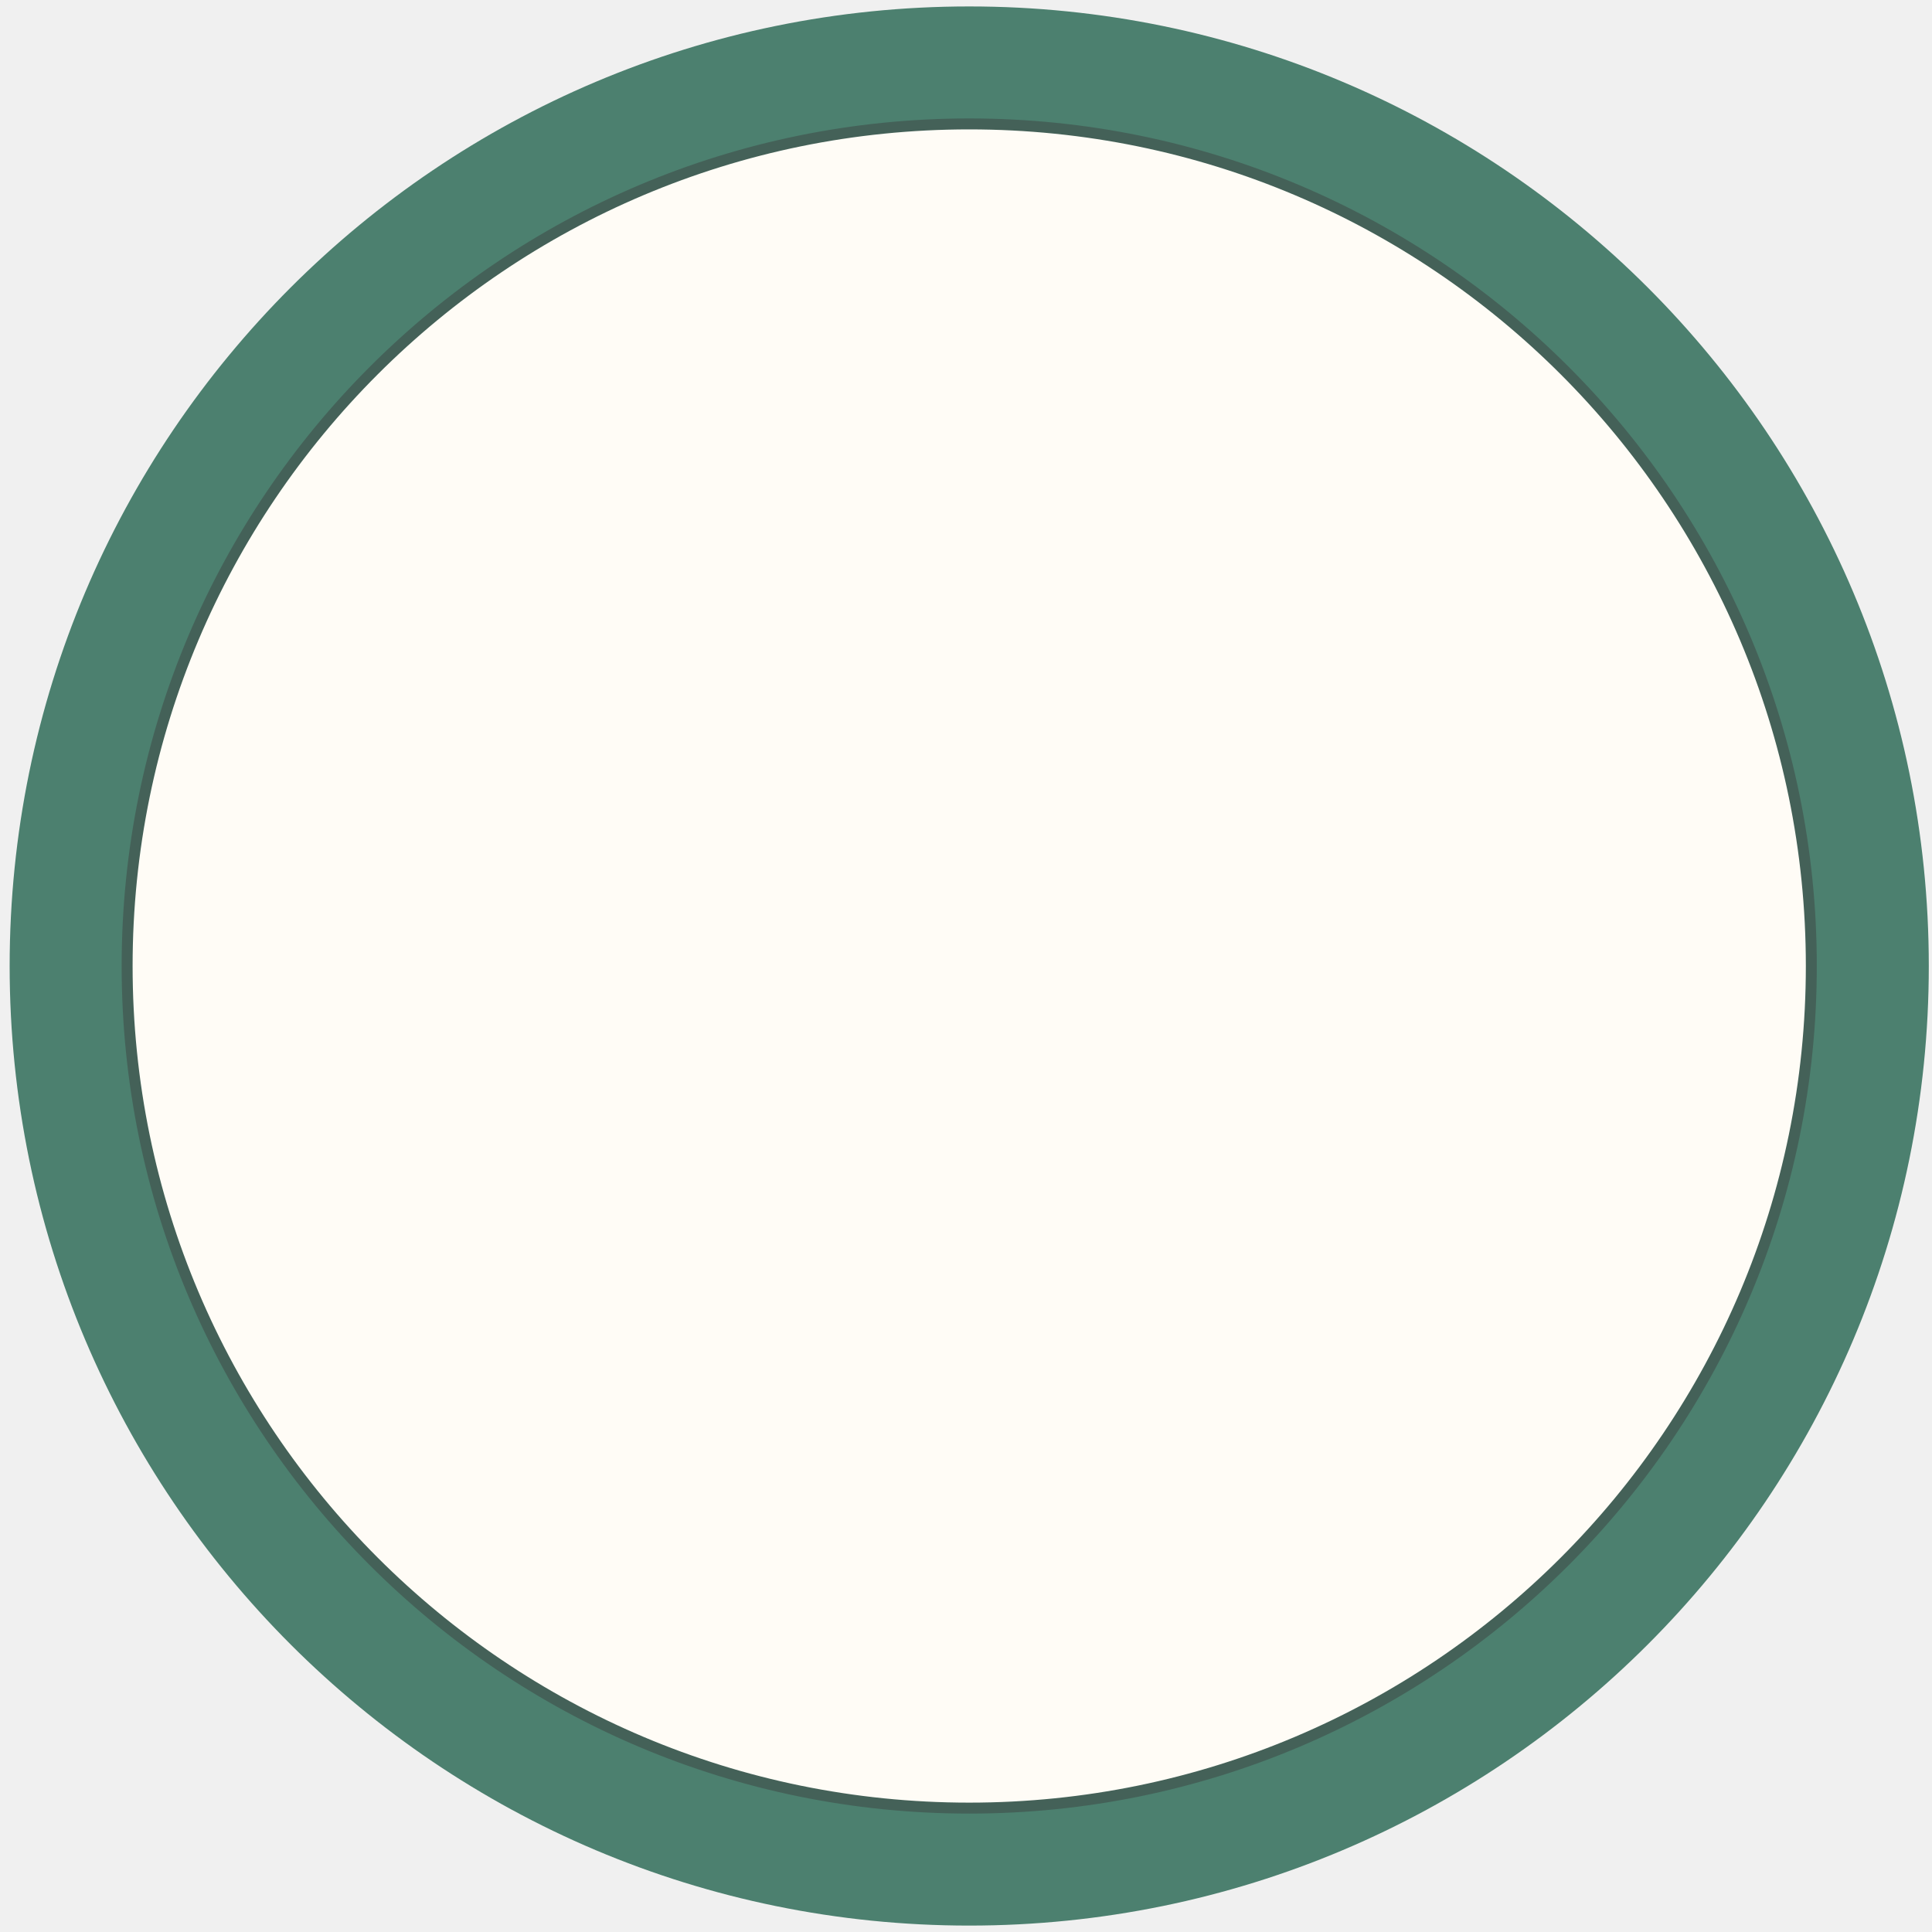
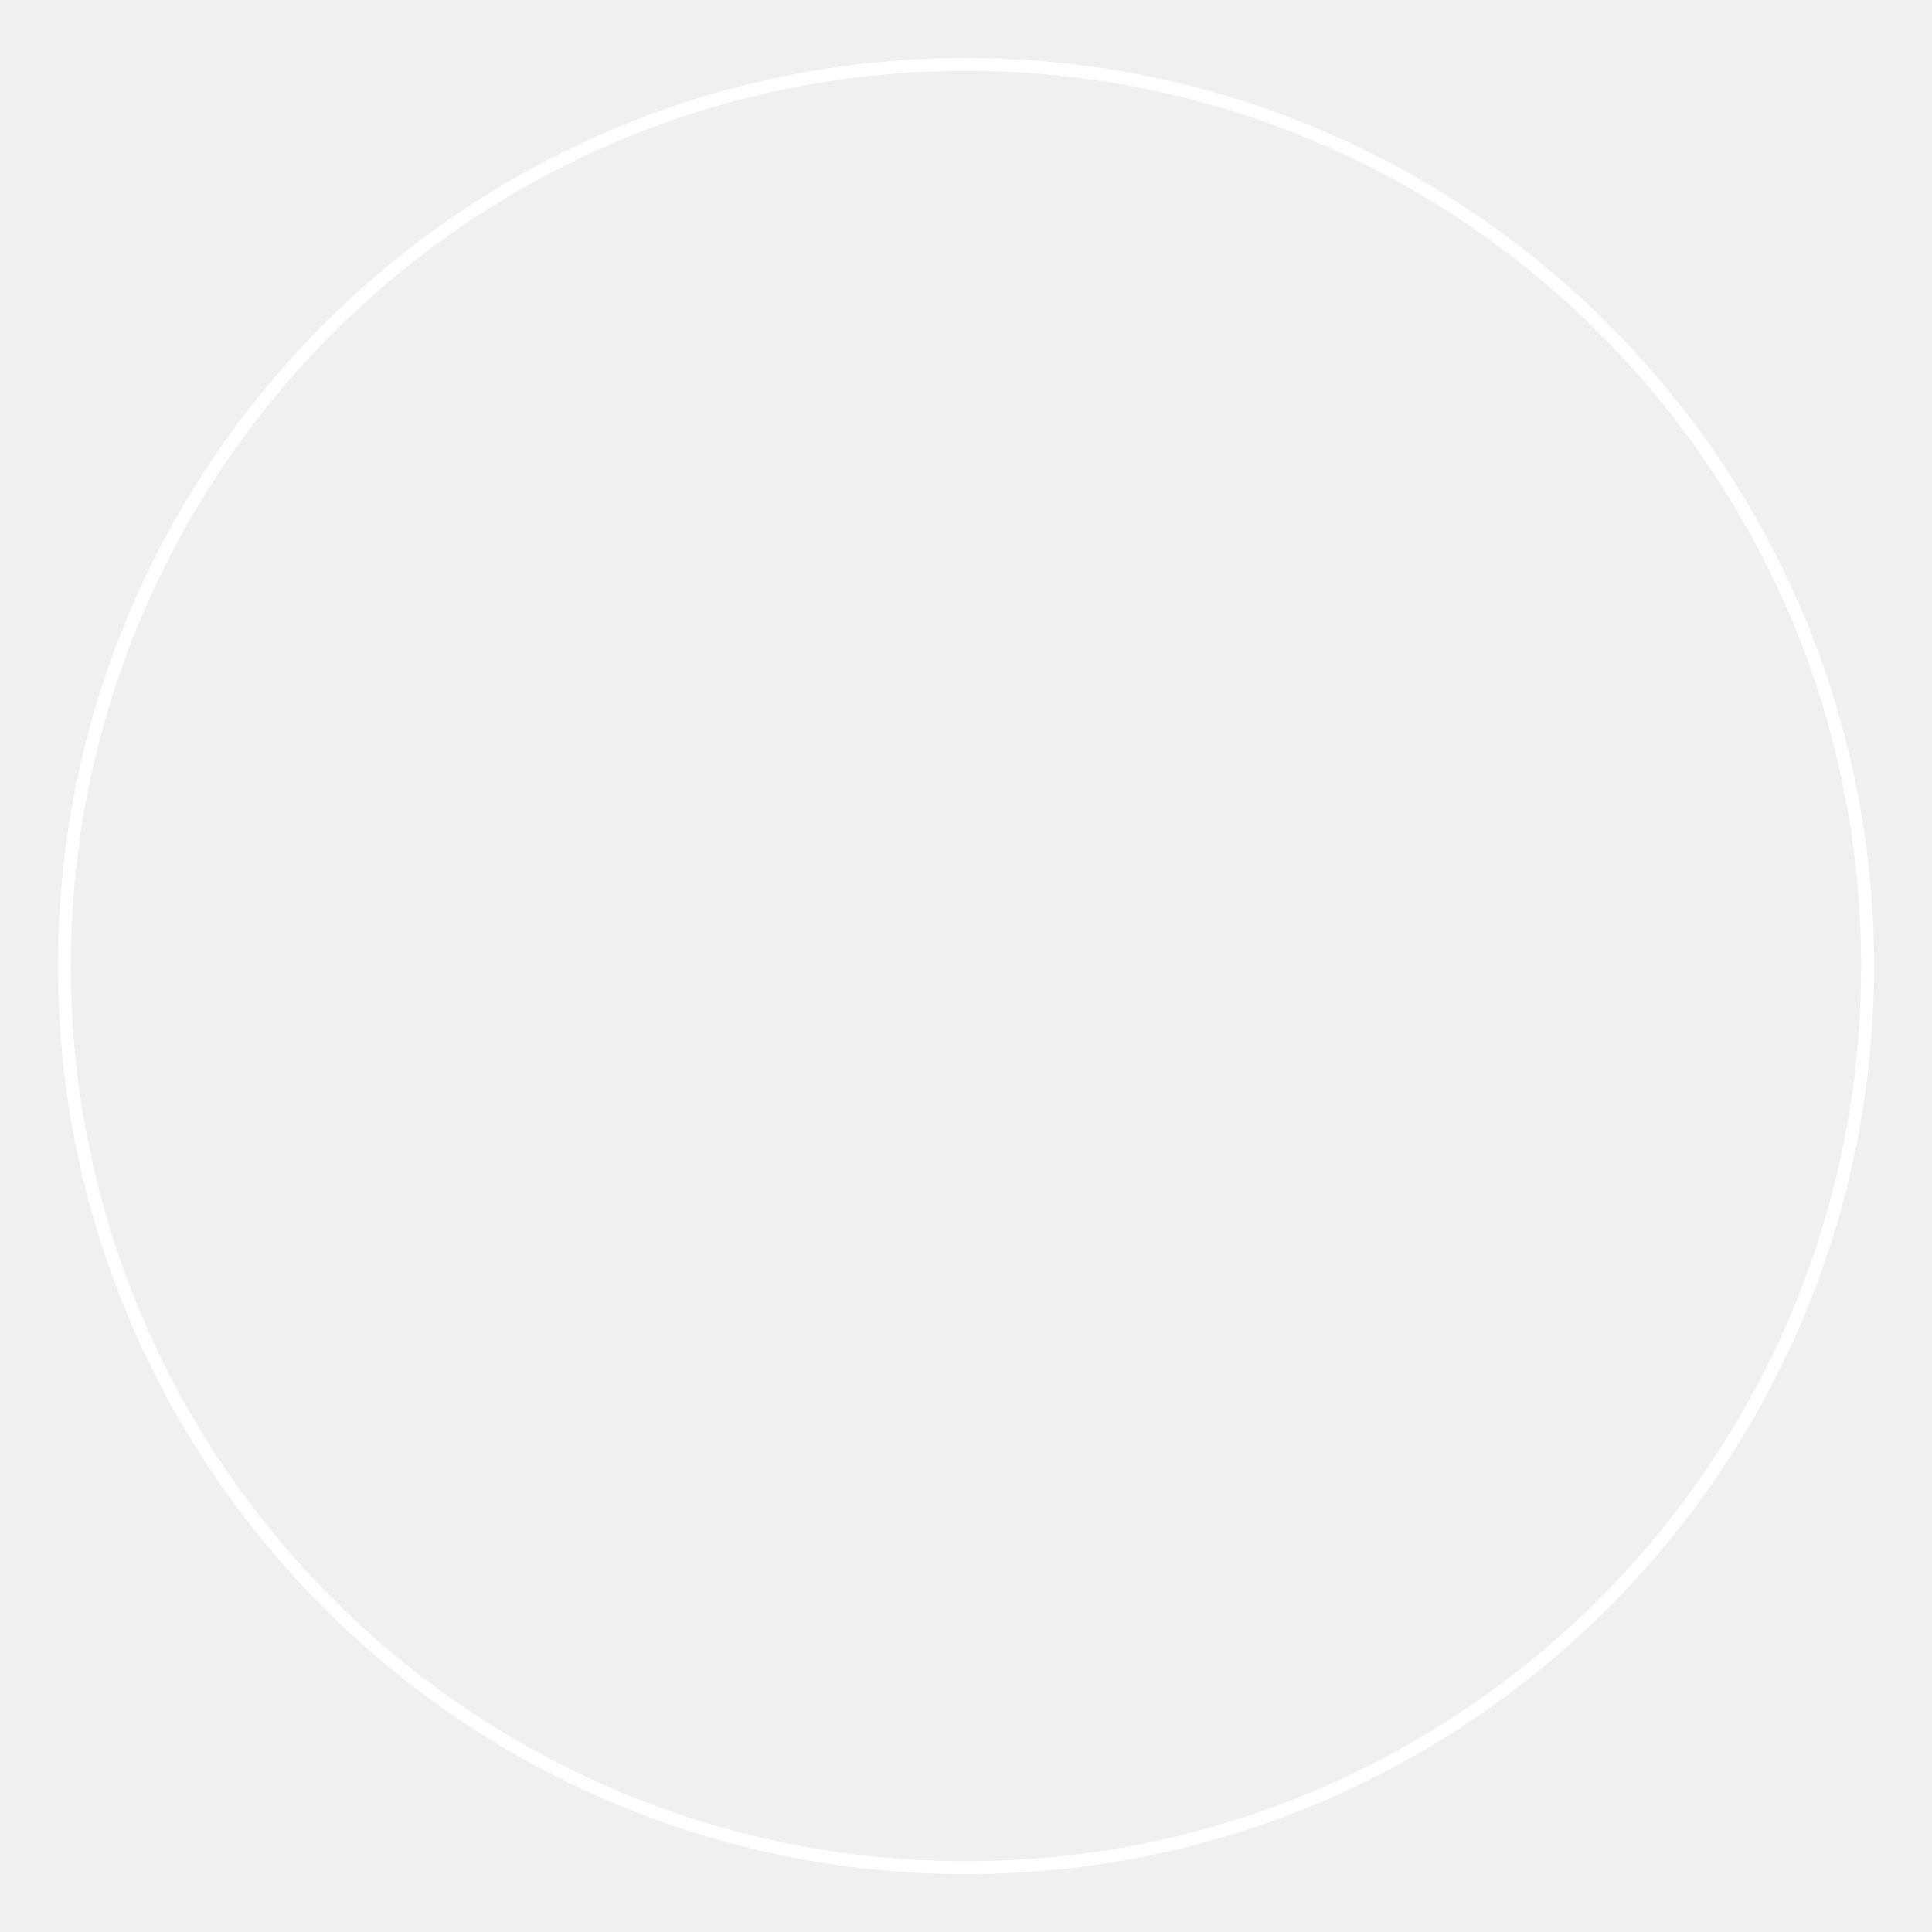
<svg xmlns="http://www.w3.org/2000/svg" width="300" height="300" viewBox="0 0 79.375 79.375" version="1.1" id="svg5">
  <defs id="defs2">
    </defs>
  <g id="layer1">
-     <circle style="fill:#fffcf6;stroke-width:0.265" id="path1007" cx="39.82" cy="39.688" r="37.042" />
-     <circle style="fill:none;stroke:#4c806f;stroke-width:4.763;stroke-miterlimit:4;stroke-dasharray:none;stroke-opacity:1" id="path1009" cx="39.82" cy="39.688" r="37.042" />
-     <circle style="fill:none;fill-opacity:1;stroke:#446158;stroke-width:0.45;stroke-linecap:square;stroke-miterlimit:4;stroke-dasharray:none;stroke-opacity:1" id="path45249" r="34.597" cy="39.688" cx="39.82" />
+     <circle style="fill:none;fill-opacity:1;stroke:#ffffff;stroke-width:0.529;stroke-linecap:butt;stroke-linejoin:round;stroke-miterlimit:4;stroke-dasharray:none;stroke-opacity:1;paint-order:markers fill stroke" id="path129677" cx="39.688" cy="39.688" r="37.042" />
+     <g id="g109152">
+       <g id="g21223" transform="translate(-0.2089933)" style="fill:#c83737;fill-opacity:1">
+         <g id="g182398" style="fill:#c83737;fill-opacity:1" transform="matrix(1,0,0,2.207117,0,-9.859306)" />
+       </g>
+     </g>
+     <g id="g109260" transform="rotate(30,39.70495,39.6875)">
+       <g id="g109256" transform="translate(-0.2089933)" style="fill:#c83737;fill-opacity:1">
+         <g id="g109254" style="fill:#c83737;fill-opacity:1" transform="matrix(1,0,0,2.207117,0,-9.859306)" />
+       </g>
+     </g>
+     <g id="g109276" transform="rotate(60,39.70495,39.6875)">
+       <g id="g109272" transform="translate(-0.2089933)" style="fill:#c83737;fill-opacity:1">
+         <g id="g109270" style="fill:#c83737;fill-opacity:1" transform="matrix(1,0,0,2.207117,0,-9.859306)" />
+       </g>
+     </g>
+     <g id="g109292" transform="rotate(90,39.70495,39.6875)">
+       <g id="g109288" transform="translate(-0.2089933)" style="fill:#c83737;fill-opacity:1">
+         <g id="g109286" style="fill:#c83737;fill-opacity:1" transform="matrix(1,0,0,2.207117,0,-9.859306)" />
+       </g>
+     </g>
+     <g id="g109308" transform="rotate(120,39.70495,39.6875)">
+       <g id="g109304" transform="translate(-0.2089933)" style="fill:#c83737;fill-opacity:1">
+         <g id="g109302" style="fill:#c83737;fill-opacity:1" transform="matrix(1,0,0,2.207117,0,-9.859306)" />
+       </g>
+     </g>
+     <g id="g109324" transform="rotate(150,39.70495,39.6875)">
+       <g id="g109320" transform="translate(-0.2089933)" style="fill:#c83737;fill-opacity:1">
+         <g id="g109318" style="fill:#c83737;fill-opacity:1" transform="matrix(1,0,0,2.207117,0,-9.859306)" />
+       </g>
+     </g>
+     <g id="g109340" transform="rotate(180,39.70495,39.6875)">
+       <g id="g109336" transform="translate(-0.2089933)" style="fill:#c83737;fill-opacity:1">
+         <g id="g109334" style="fill:#c83737;fill-opacity:1" transform="matrix(1,0,0,2.207117,0,-9.859306)" />
+       </g>
+     </g>
+     <g id="g109356" transform="rotate(-150,39.70495,39.6875)">
+       <g id="g109352" transform="translate(-0.2089933)" style="fill:#c83737;fill-opacity:1">
+         <g id="g109350" style="fill:#c83737;fill-opacity:1" transform="matrix(1,0,0,2.207117,0,-9.859306)" />
+       </g>
+     </g>
+     <g id="g109372" transform="rotate(-120,39.70495,39.6875)">
+       <g id="g109368" transform="translate(-0.2089933)" style="fill:#c83737;fill-opacity:1">
+         <g id="g109366" style="fill:#c83737;fill-opacity:1" transform="matrix(1,0,0,2.207117,0,-9.859306)" />
+       </g>
+     </g>
+     <g id="g109388" transform="rotate(-90,39.70495,39.6875)">
+       <g id="g109384" transform="translate(-0.2089933)" style="fill:#c83737;fill-opacity:1">
+         <g id="g109382" style="fill:#c83737;fill-opacity:1" transform="matrix(1,0,0,2.207117,0,-9.859306)" />
+       </g>
+     </g>
+     <g id="g109404" transform="rotate(-60,39.70495,39.6875)">
+       <g id="g109400" transform="translate(-0.2089933)" style="fill:#c83737;fill-opacity:1">
+         <g id="g109398" style="fill:#c83737;fill-opacity:1" transform="matrix(1,0,0,2.207117,0,-9.859306)" />
+       </g>
+     </g>
  </g>
</svg>
